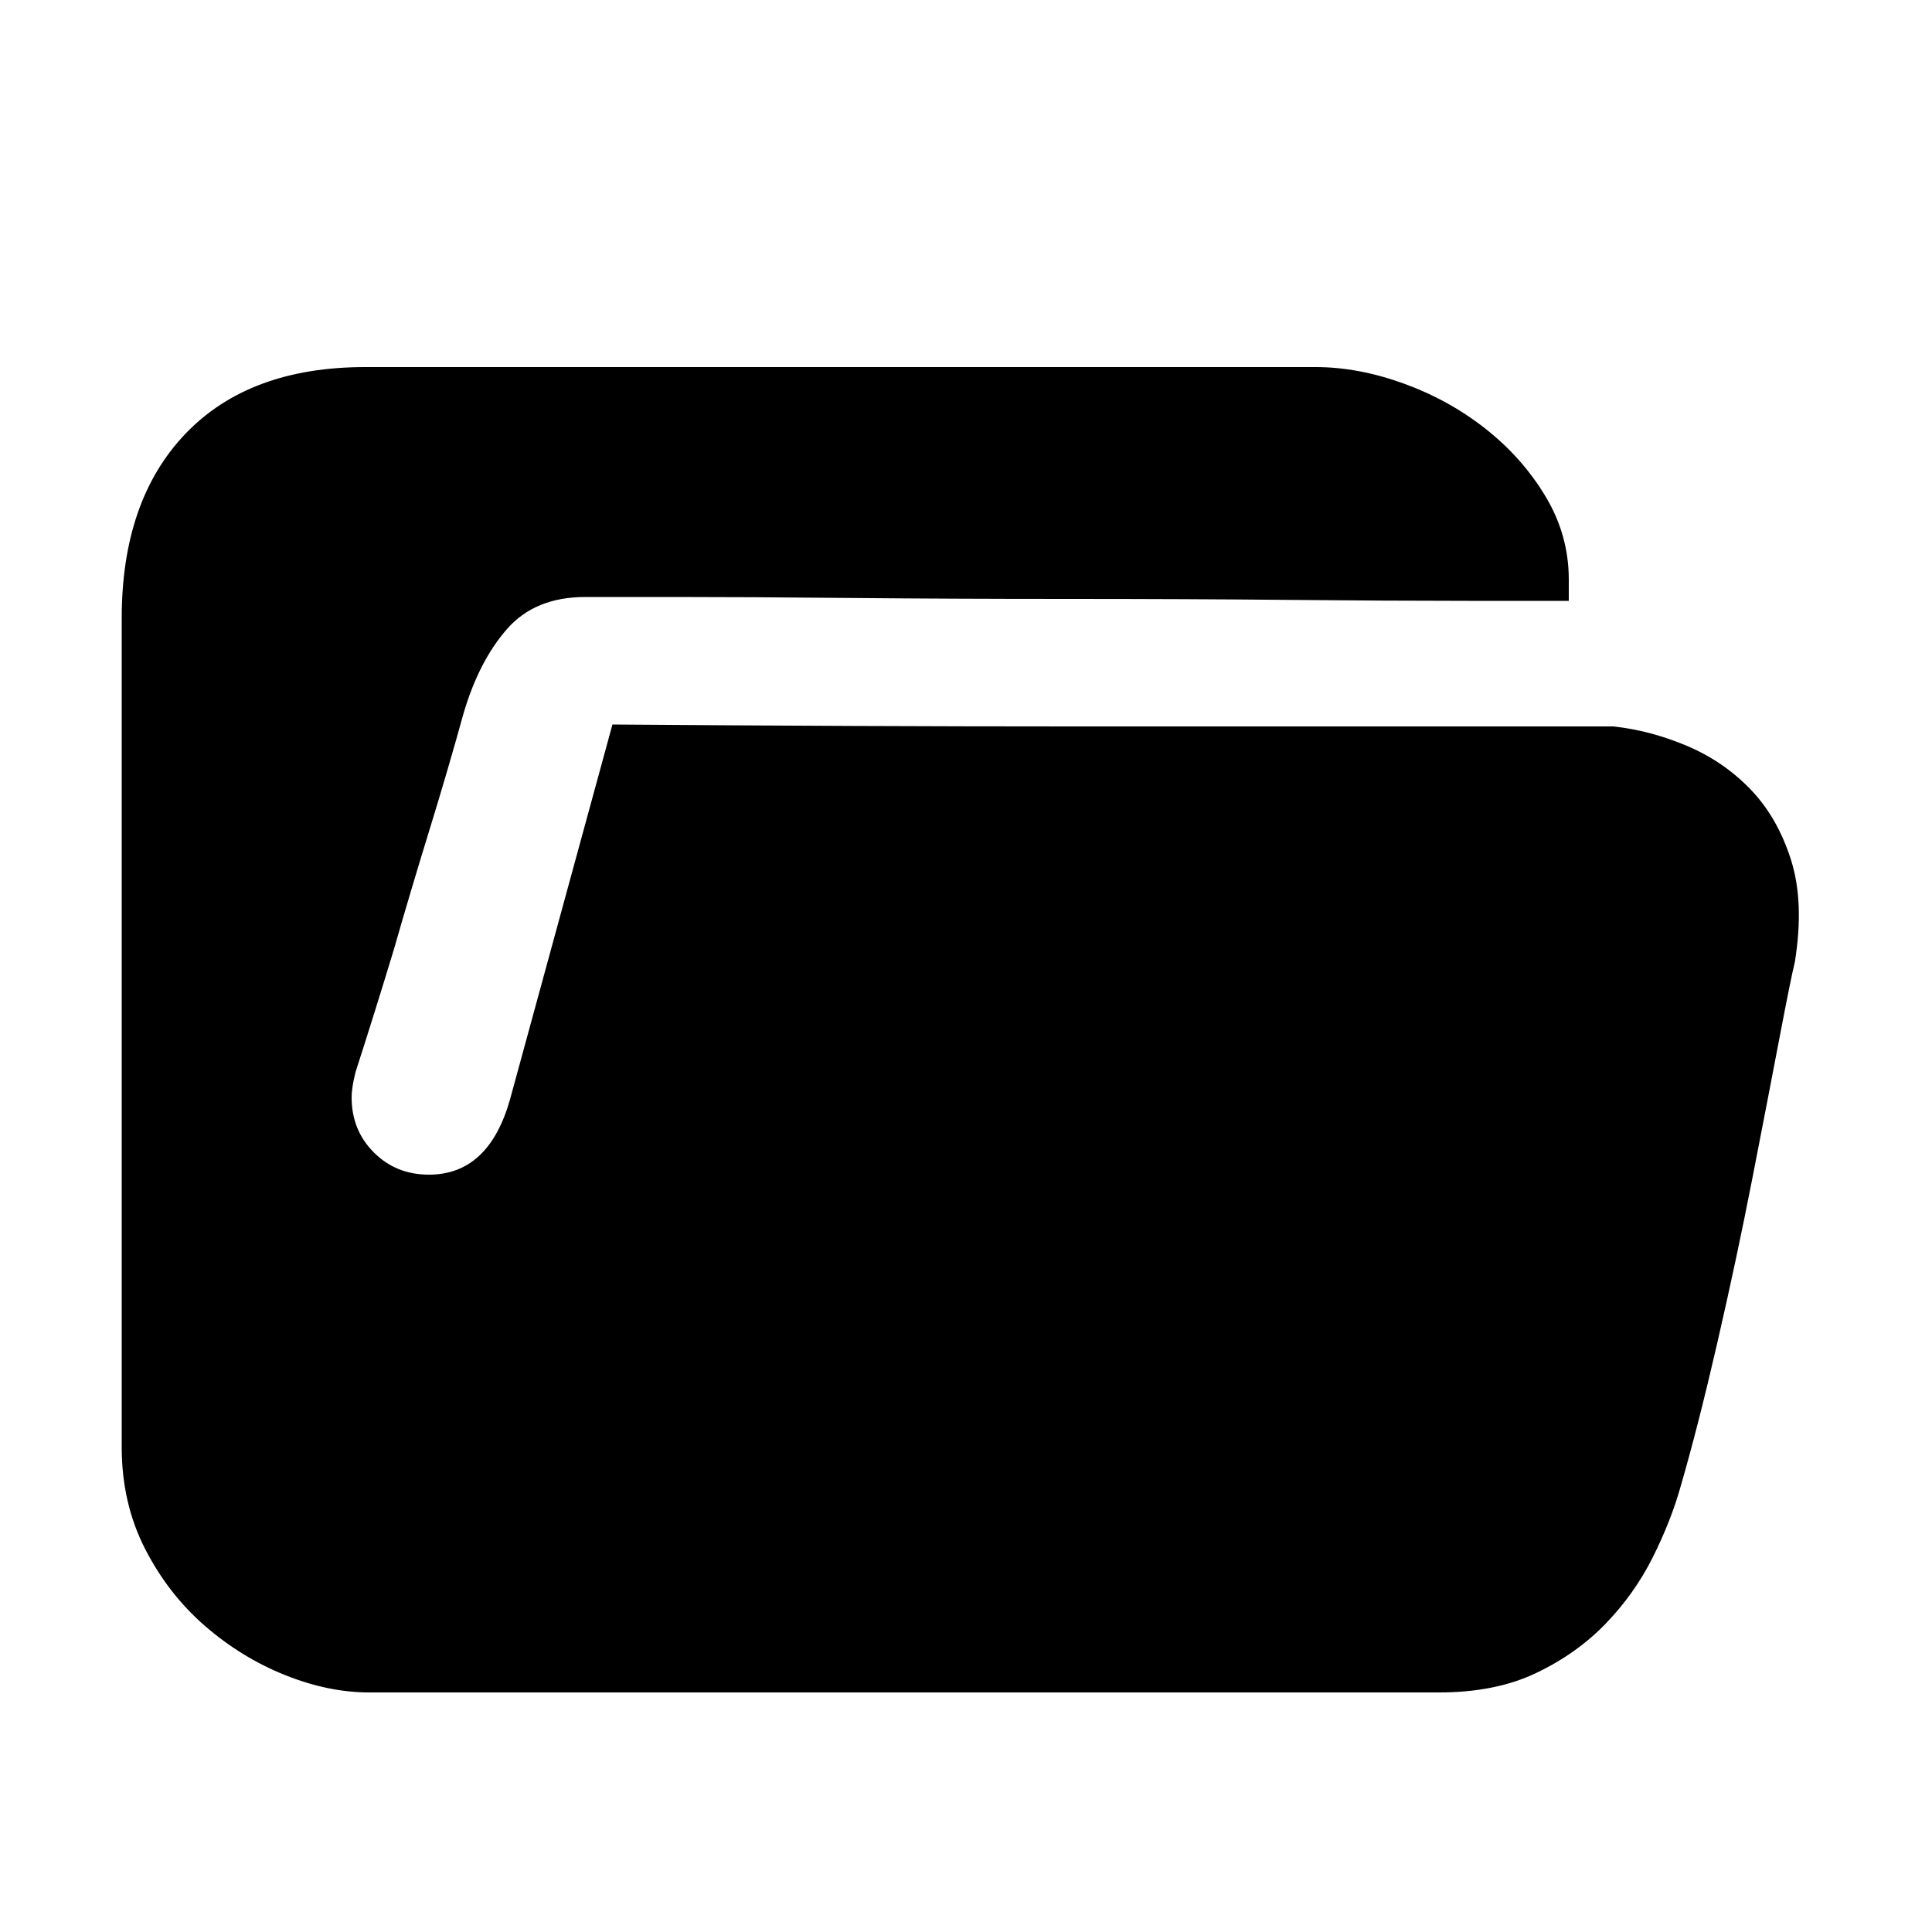
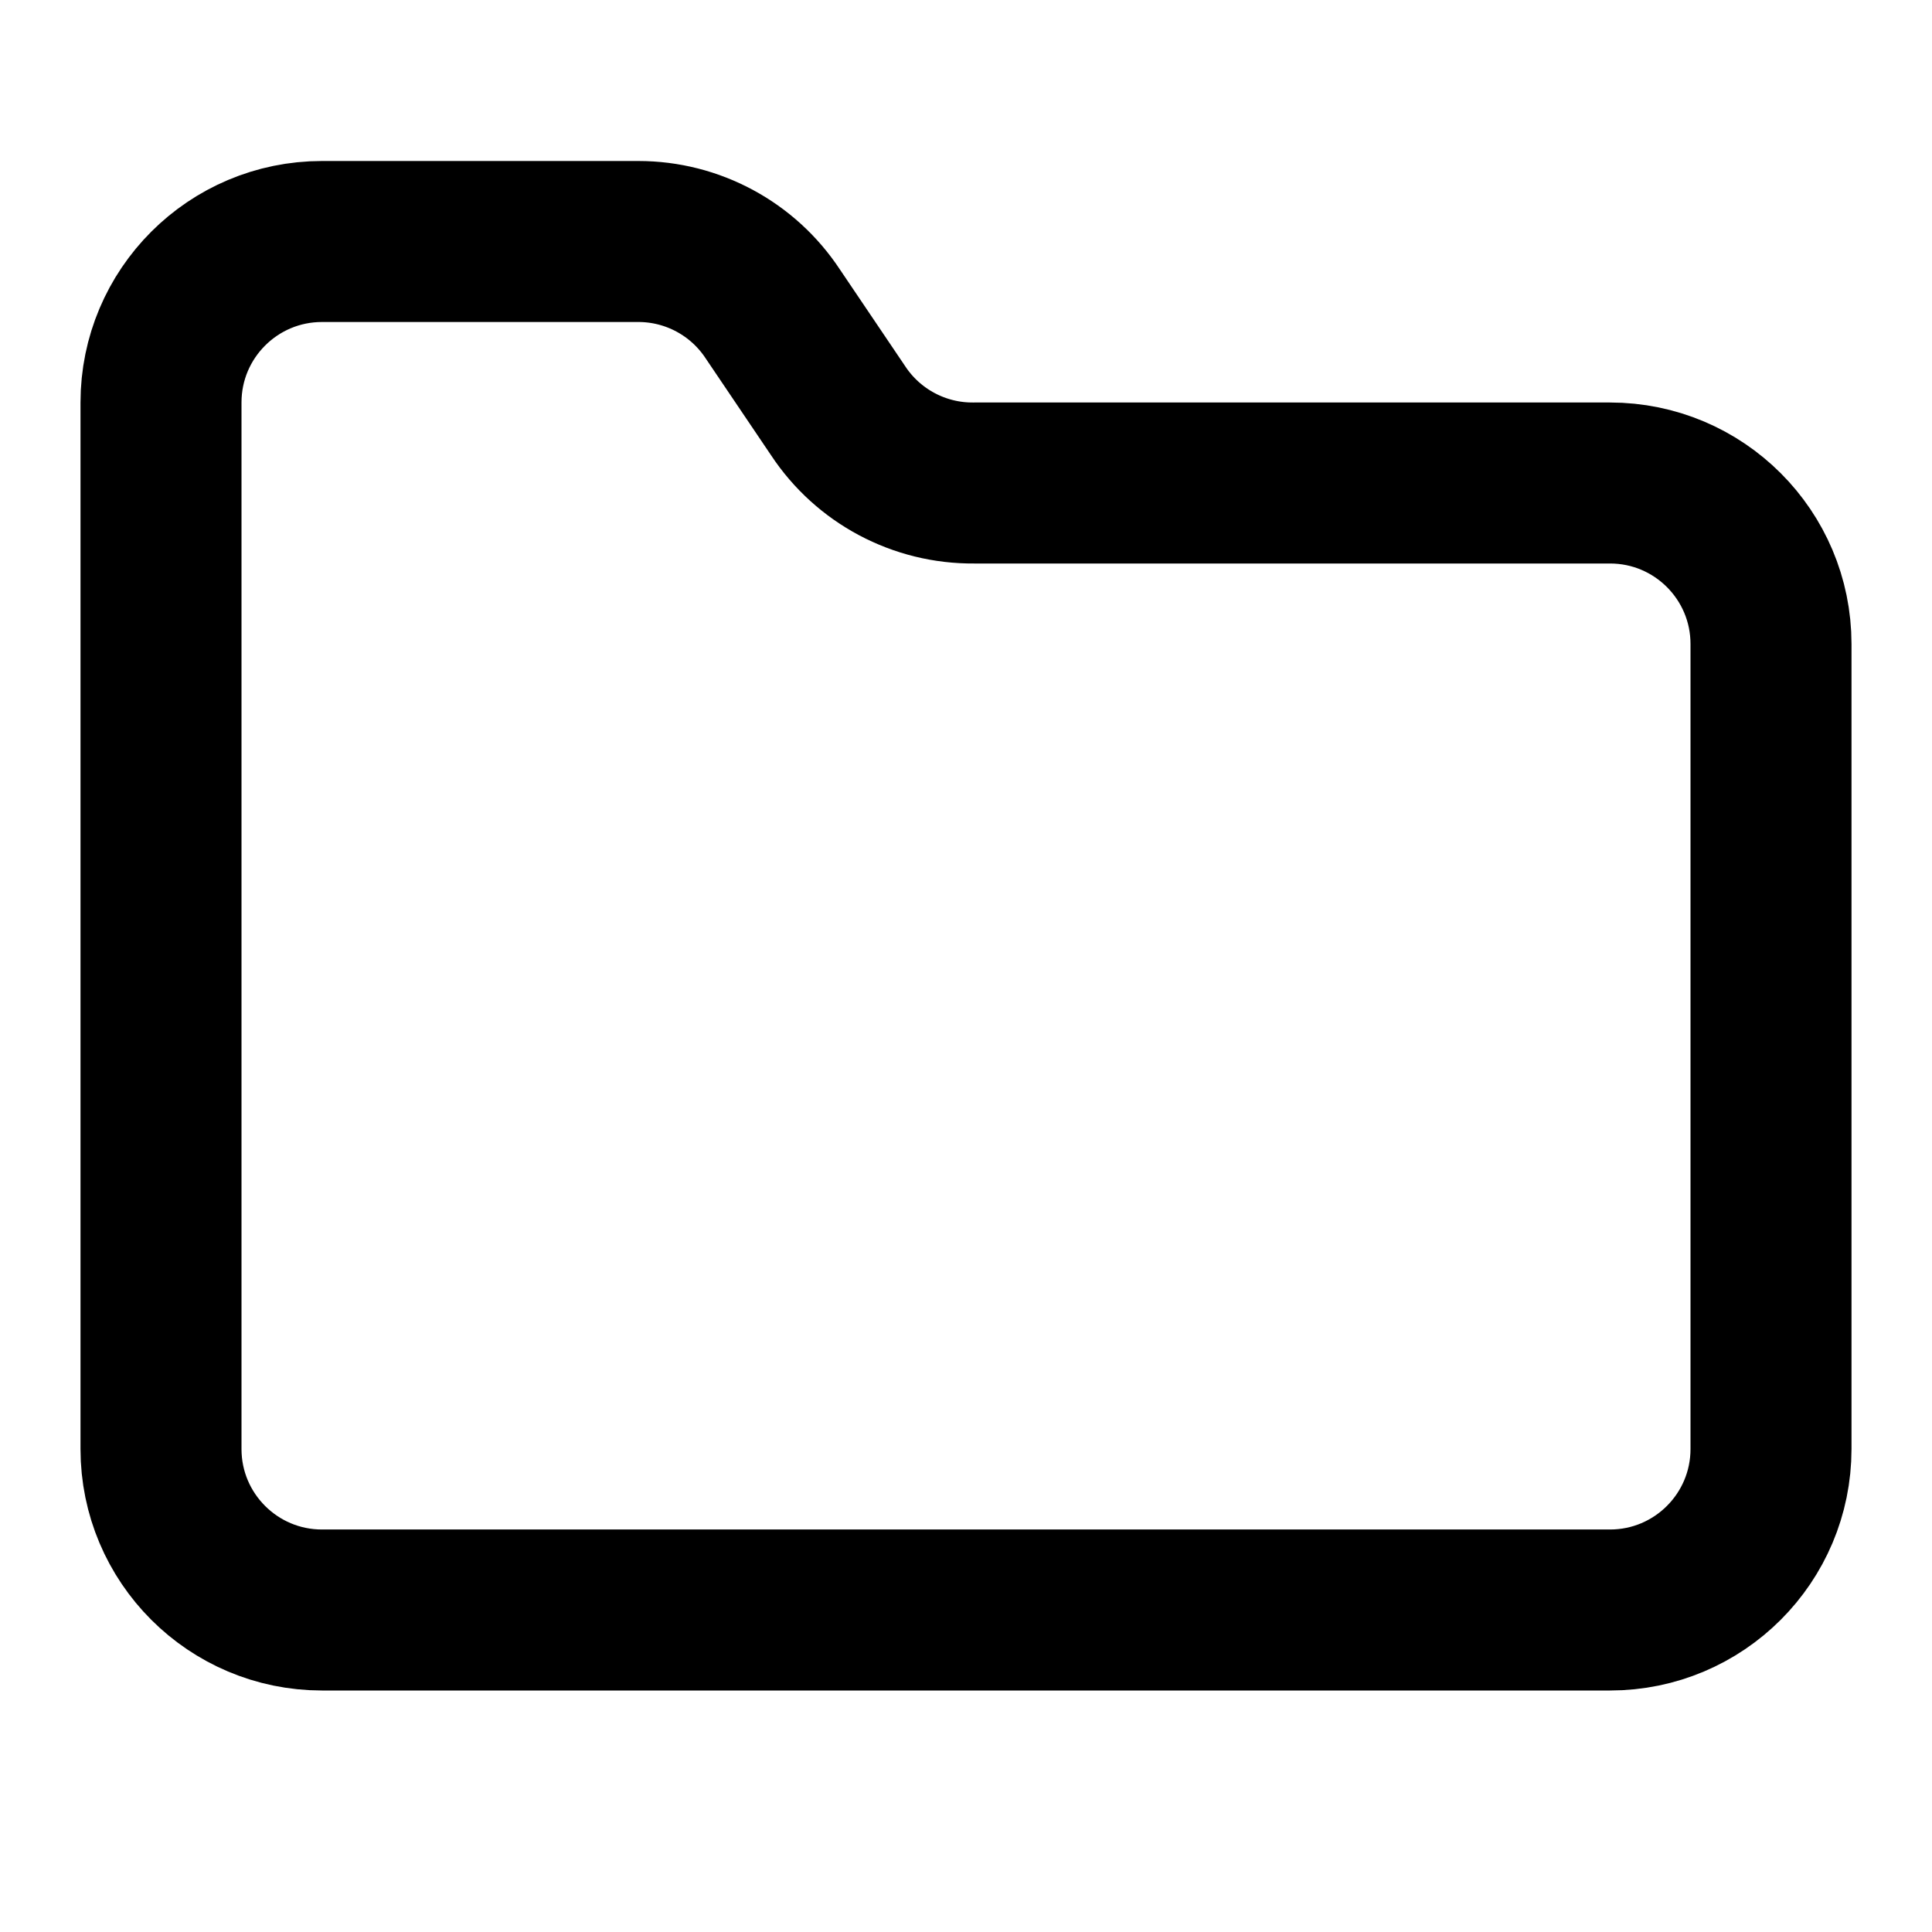
- <svg xmlns="http://www.w3.org/2000/svg" t="1763515535932" class="icon" viewBox="0 0 1024 1024" version="1.1" p-id="7289" width="200" height="200">
-   <path d="M855.04 385.024q19.456 2.048 38.912 10.24t33.792 23.04 21.504 37.376 2.048 54.272q-2.048 8.192-8.192 40.448t-14.336 74.24-18.432 86.528-19.456 76.288q-5.12 18.432-14.848 37.888t-25.088 35.328-36.864 26.112-51.2 10.24l-567.296 0q-21.504 0-44.544-9.216t-42.496-26.112-31.744-40.96-12.288-53.76l0-439.296q0-62.464 33.792-97.792t95.232-35.328l503.808 0q22.528 0 46.592 8.704t43.52 24.064 31.744 35.84 12.288 44.032l0 11.264-53.248 0q-40.96 0-95.744-0.512t-116.736-0.512-115.712-0.512-92.672-0.512l-47.104 0q-26.624 0-41.472 16.896t-23.04 44.544q-8.192 29.696-18.432 62.976t-18.432 61.952q-10.24 33.792-20.48 65.536-2.048 8.192-2.048 13.312 0 17.408 11.776 29.184t29.184 11.776q31.744 0 43.008-39.936l54.272-198.656q133.12 1.024 243.712 1.024l286.72 0z" p-id="7290" />
+ <svg xmlns="http://www.w3.org/2000/svg" width="24" height="24" viewBox="0 0 24 24" fill="none" stroke="currentColor" stroke-width="2" stroke-linecap="round" stroke-linejoin="round" class="lucide lucide-folder-icon lucide-folder">
+   <path d="M20 20a2 2 0 0 0 2-2V8a2 2 0 0 0-2-2h-7.9a2 2 0 0 1-1.69-.9L9.6 3.9A2 2 0 0 0 7.93 3H4a2 2 0 0 0-2 2v13a2 2 0 0 0 2 2Z" />
</svg>
